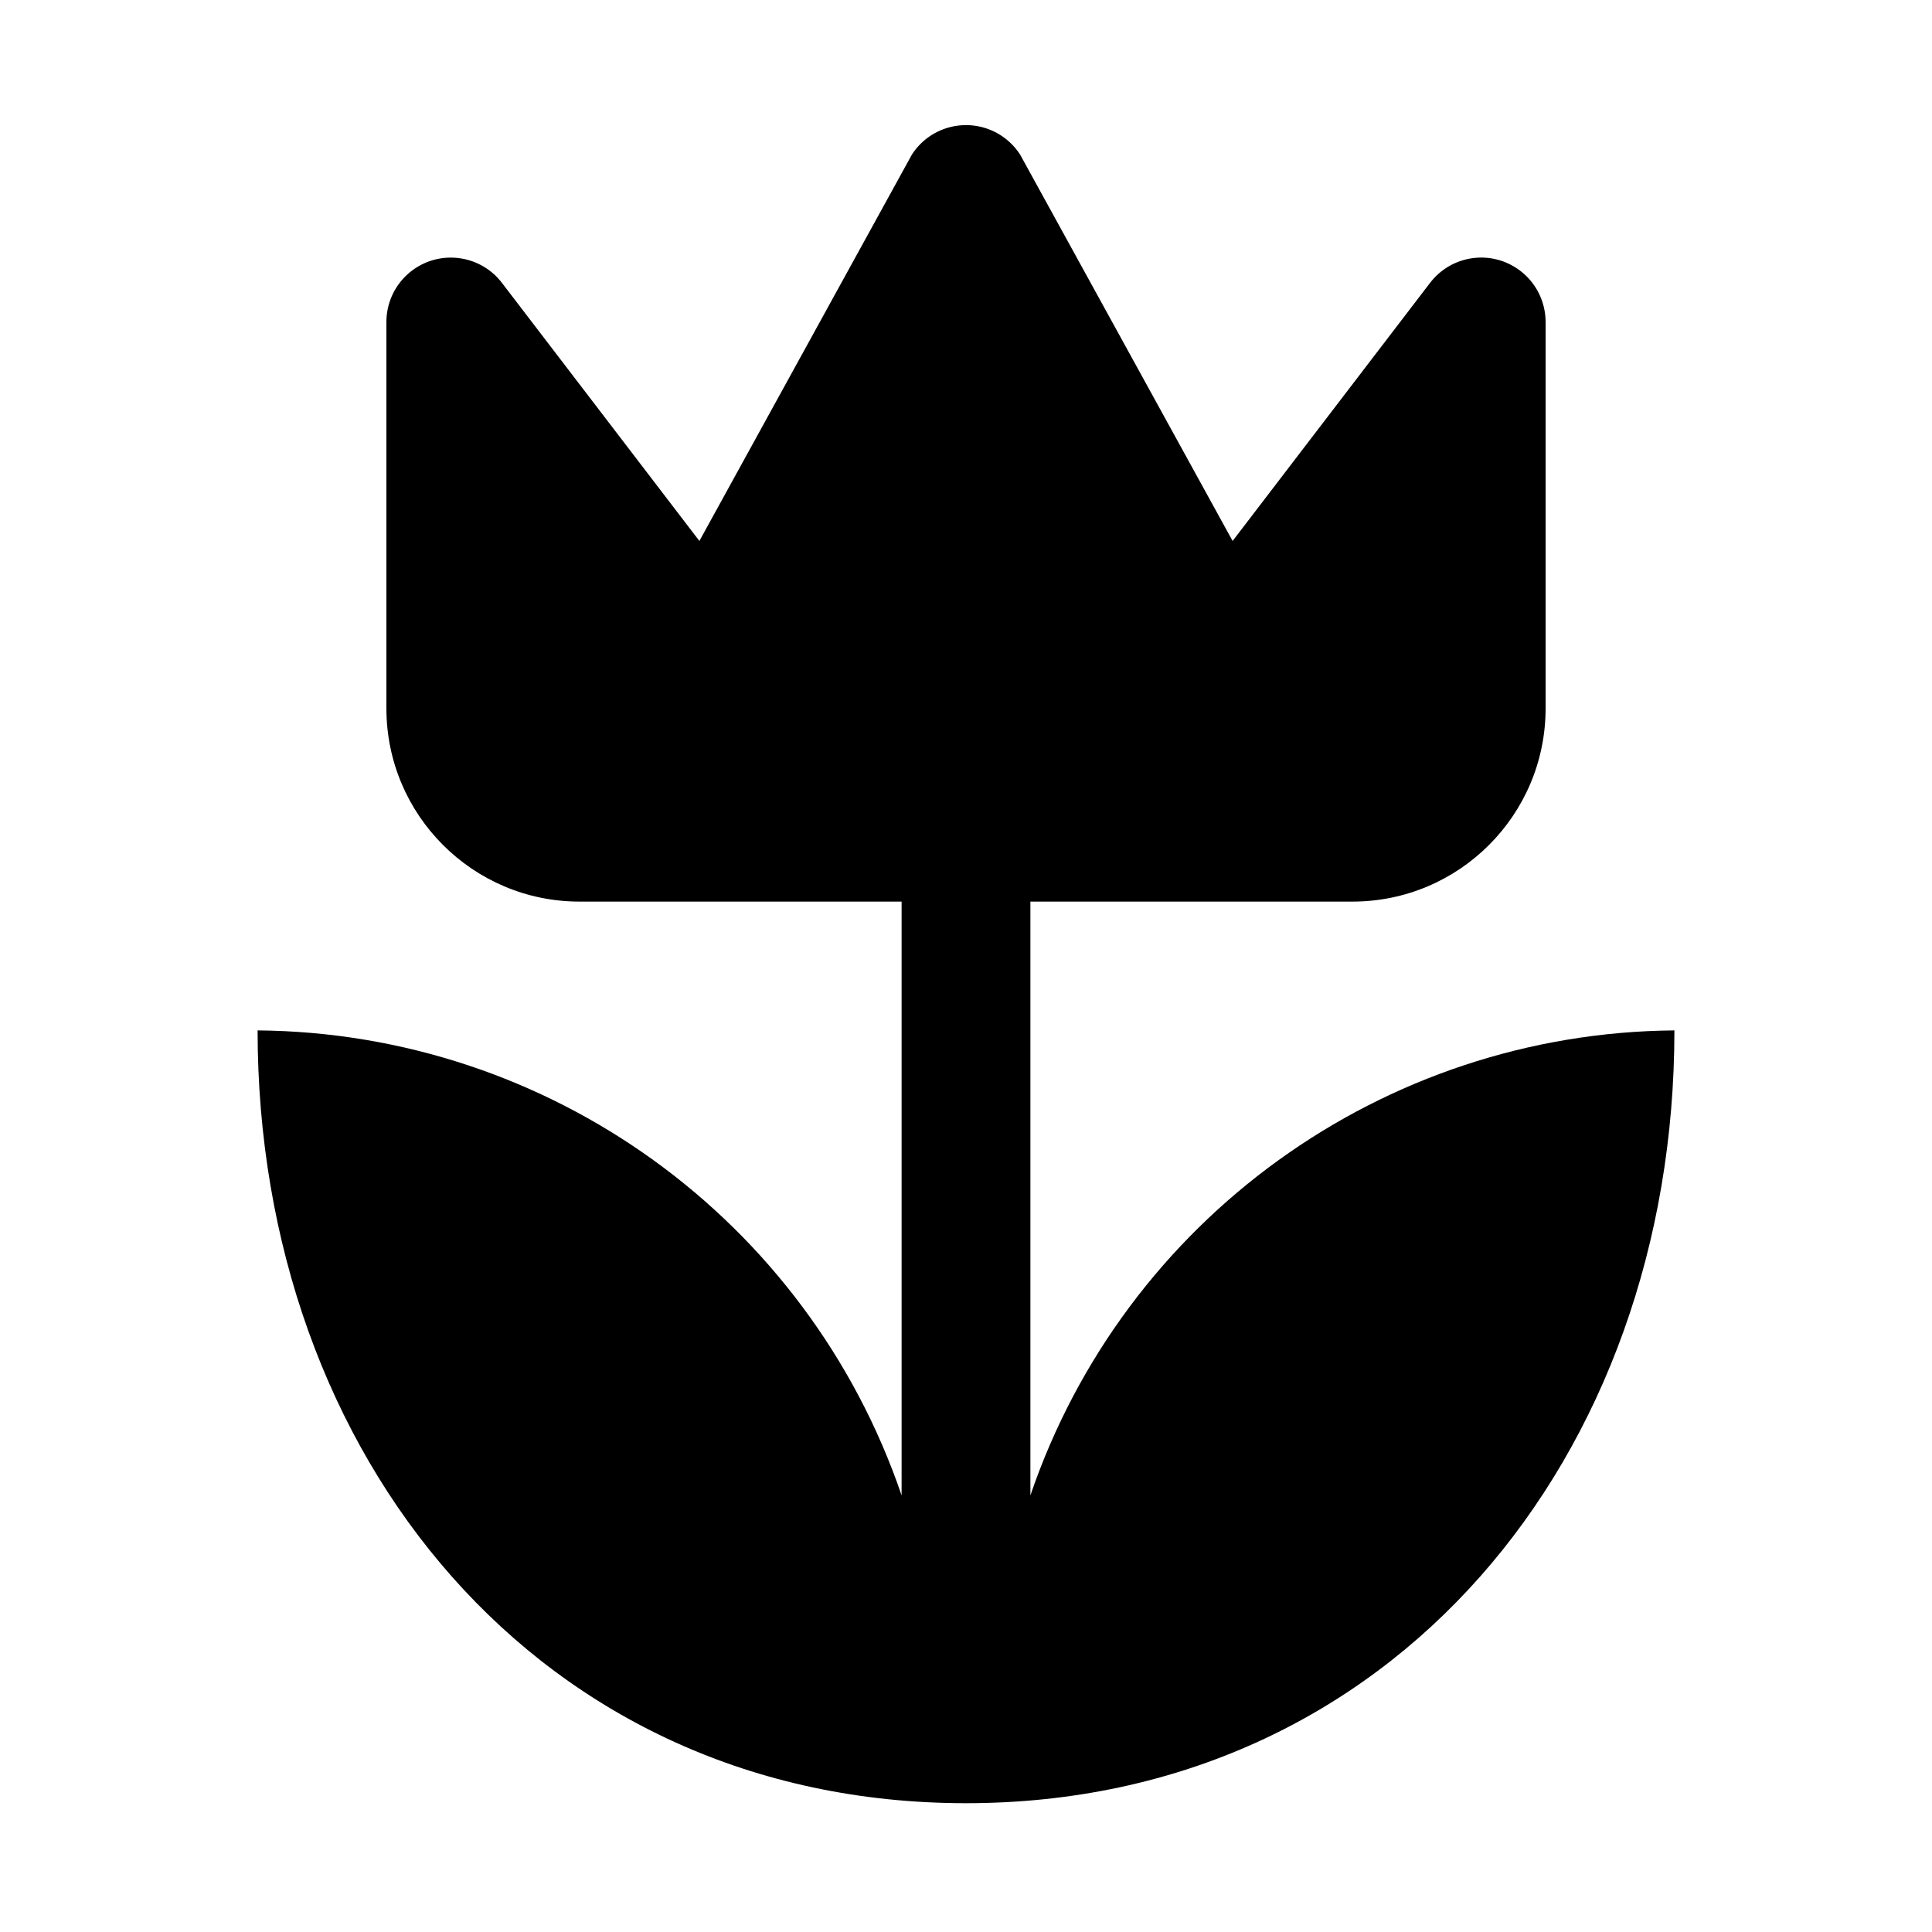
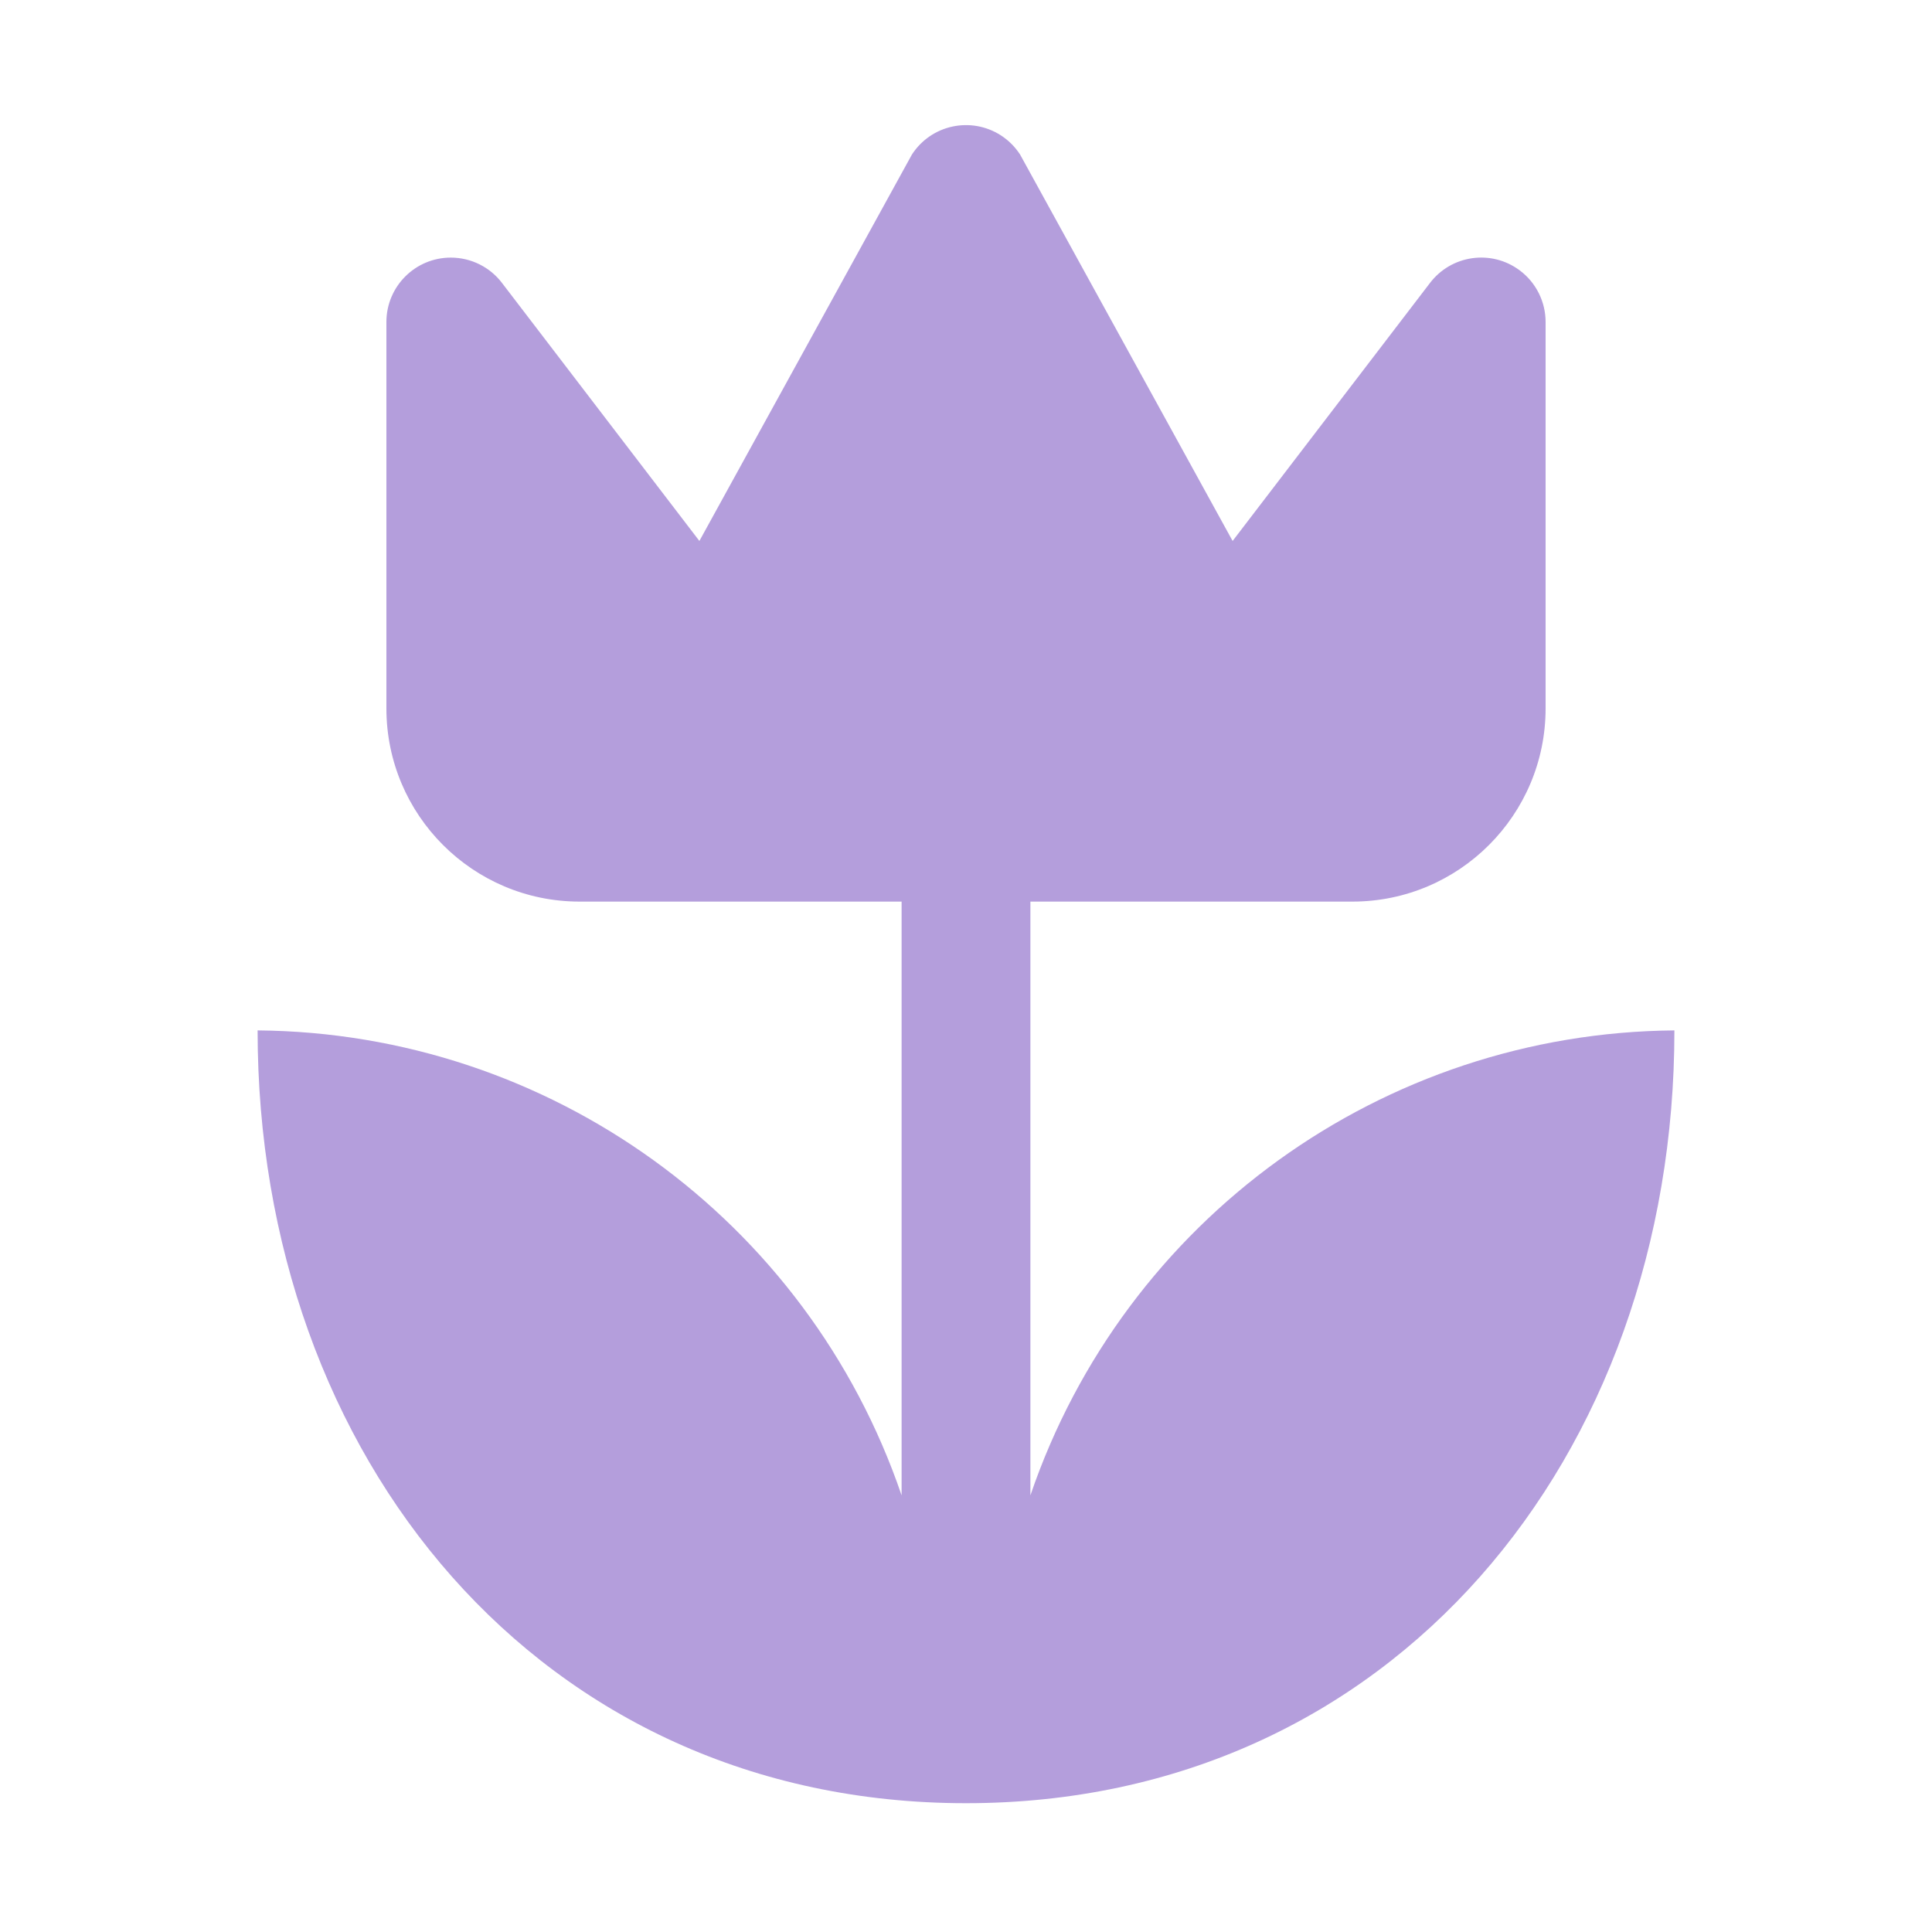
<svg xmlns="http://www.w3.org/2000/svg" version="1.1" id="Layer_1" x="0px" y="0px" width="15px" height="15px" viewBox="0 0 15 15" style="enable-background:new 0 0 15 15;" xml:space="preserve">
-   <path id="icon" d="M13,8c0,3.31-2.19,6-5.5,6S2,11.31,2,8c2.264,0.019,4.269,1.467,5,3.61V7H4.5C3.672,7,3,6.328,3,5.5v-3  C3,2.224,3.224,2,3.5,2c0.157,0,0.306,0.074,0.4,0.2l1.53,2l1.65-3c0.15-0.232,0.459-0.298,0.691-0.149  C7.831,1.09,7.881,1.14,7.92,1.2l1.65,3l1.53-2c0.166-0.221,0.479-0.266,0.7-0.1C11.926,2.194,12,2.343,12,2.5v3  C12,6.328,11.328,7,10.5,7H8v4.61C8.731,9.467,10.736,8.019,13,8z" />
+   <path id="icon" style="fill:#B49EDC" d="M13,8c0,3.31-2.19,6-5.5,6S2,11.31,2,8c2.264,0.019,4.269,1.467,5,3.61V7H4.5C3.672,7,3,6.328,3,5.5v-3  C3,2.224,3.224,2,3.5,2c0.157,0,0.306,0.074,0.4,0.2l1.53,2l1.65-3c0.15-0.232,0.459-0.298,0.691-0.149  C7.831,1.09,7.881,1.14,7.92,1.2l1.65,3l1.53-2c0.166-0.221,0.479-0.266,0.7-0.1C11.926,2.194,12,2.343,12,2.5v3  C12,6.328,11.328,7,10.5,7H8v4.61C8.731,9.467,10.736,8.019,13,8z" />
</svg>
